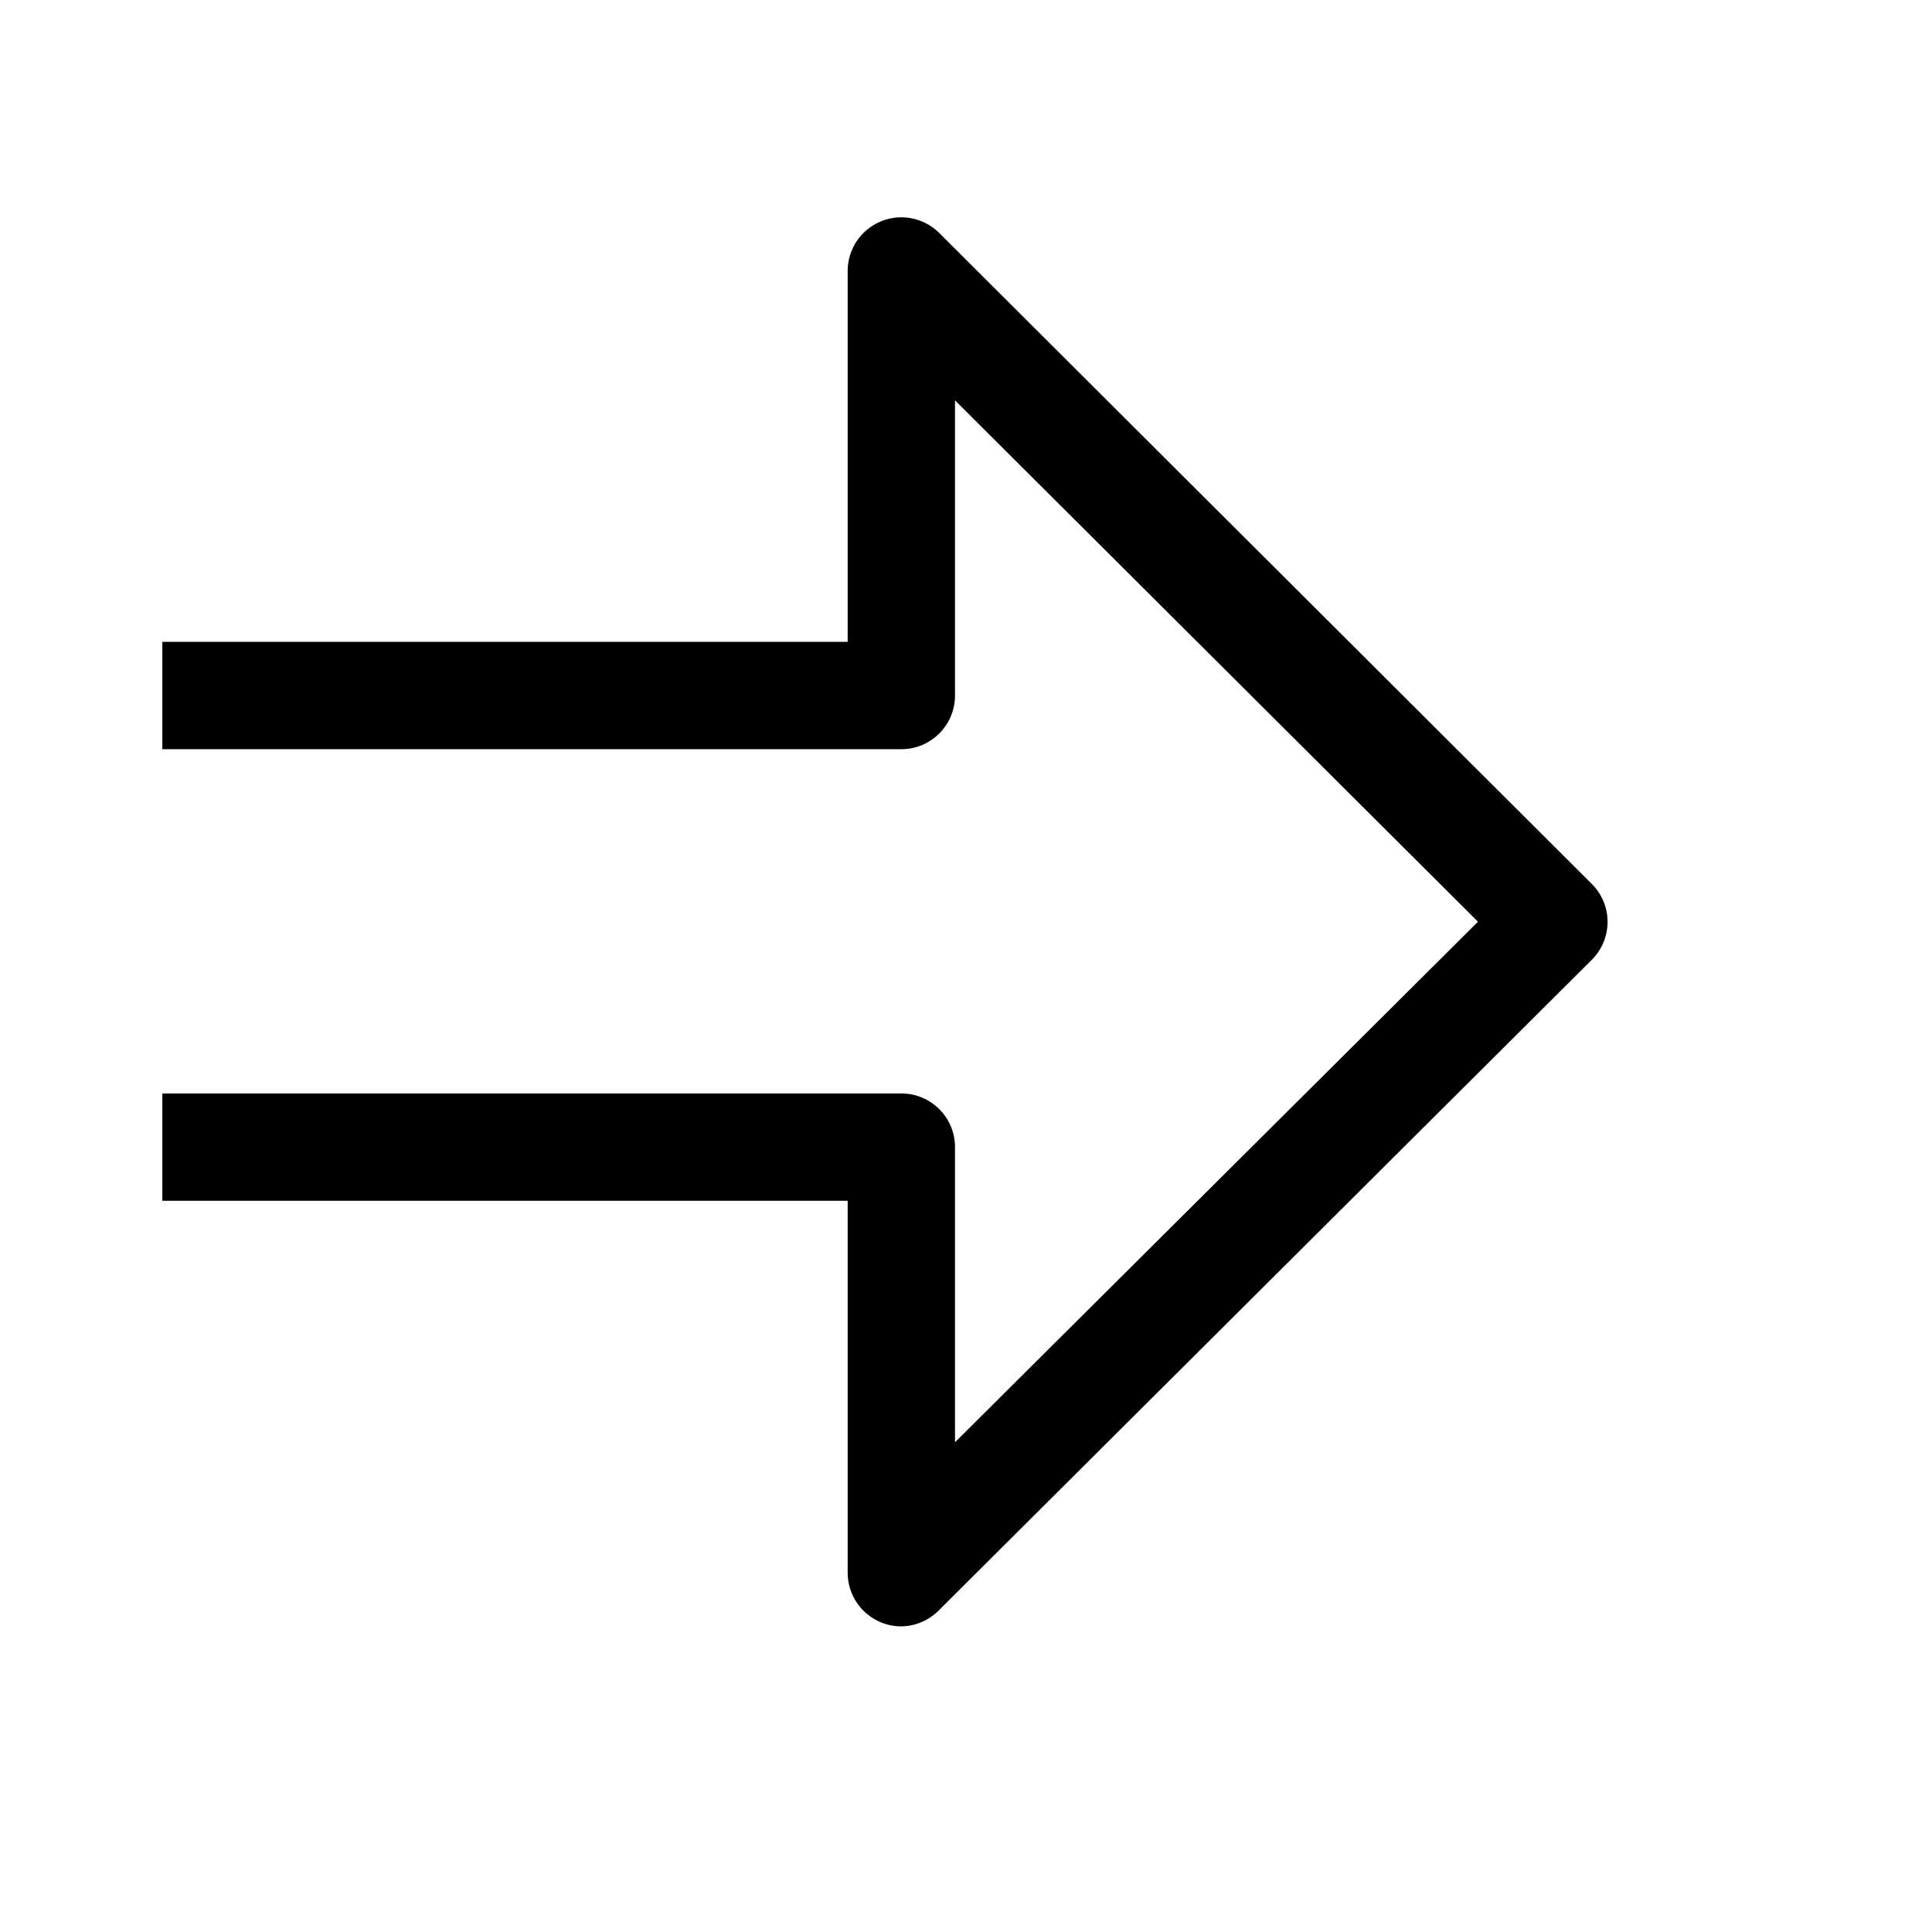
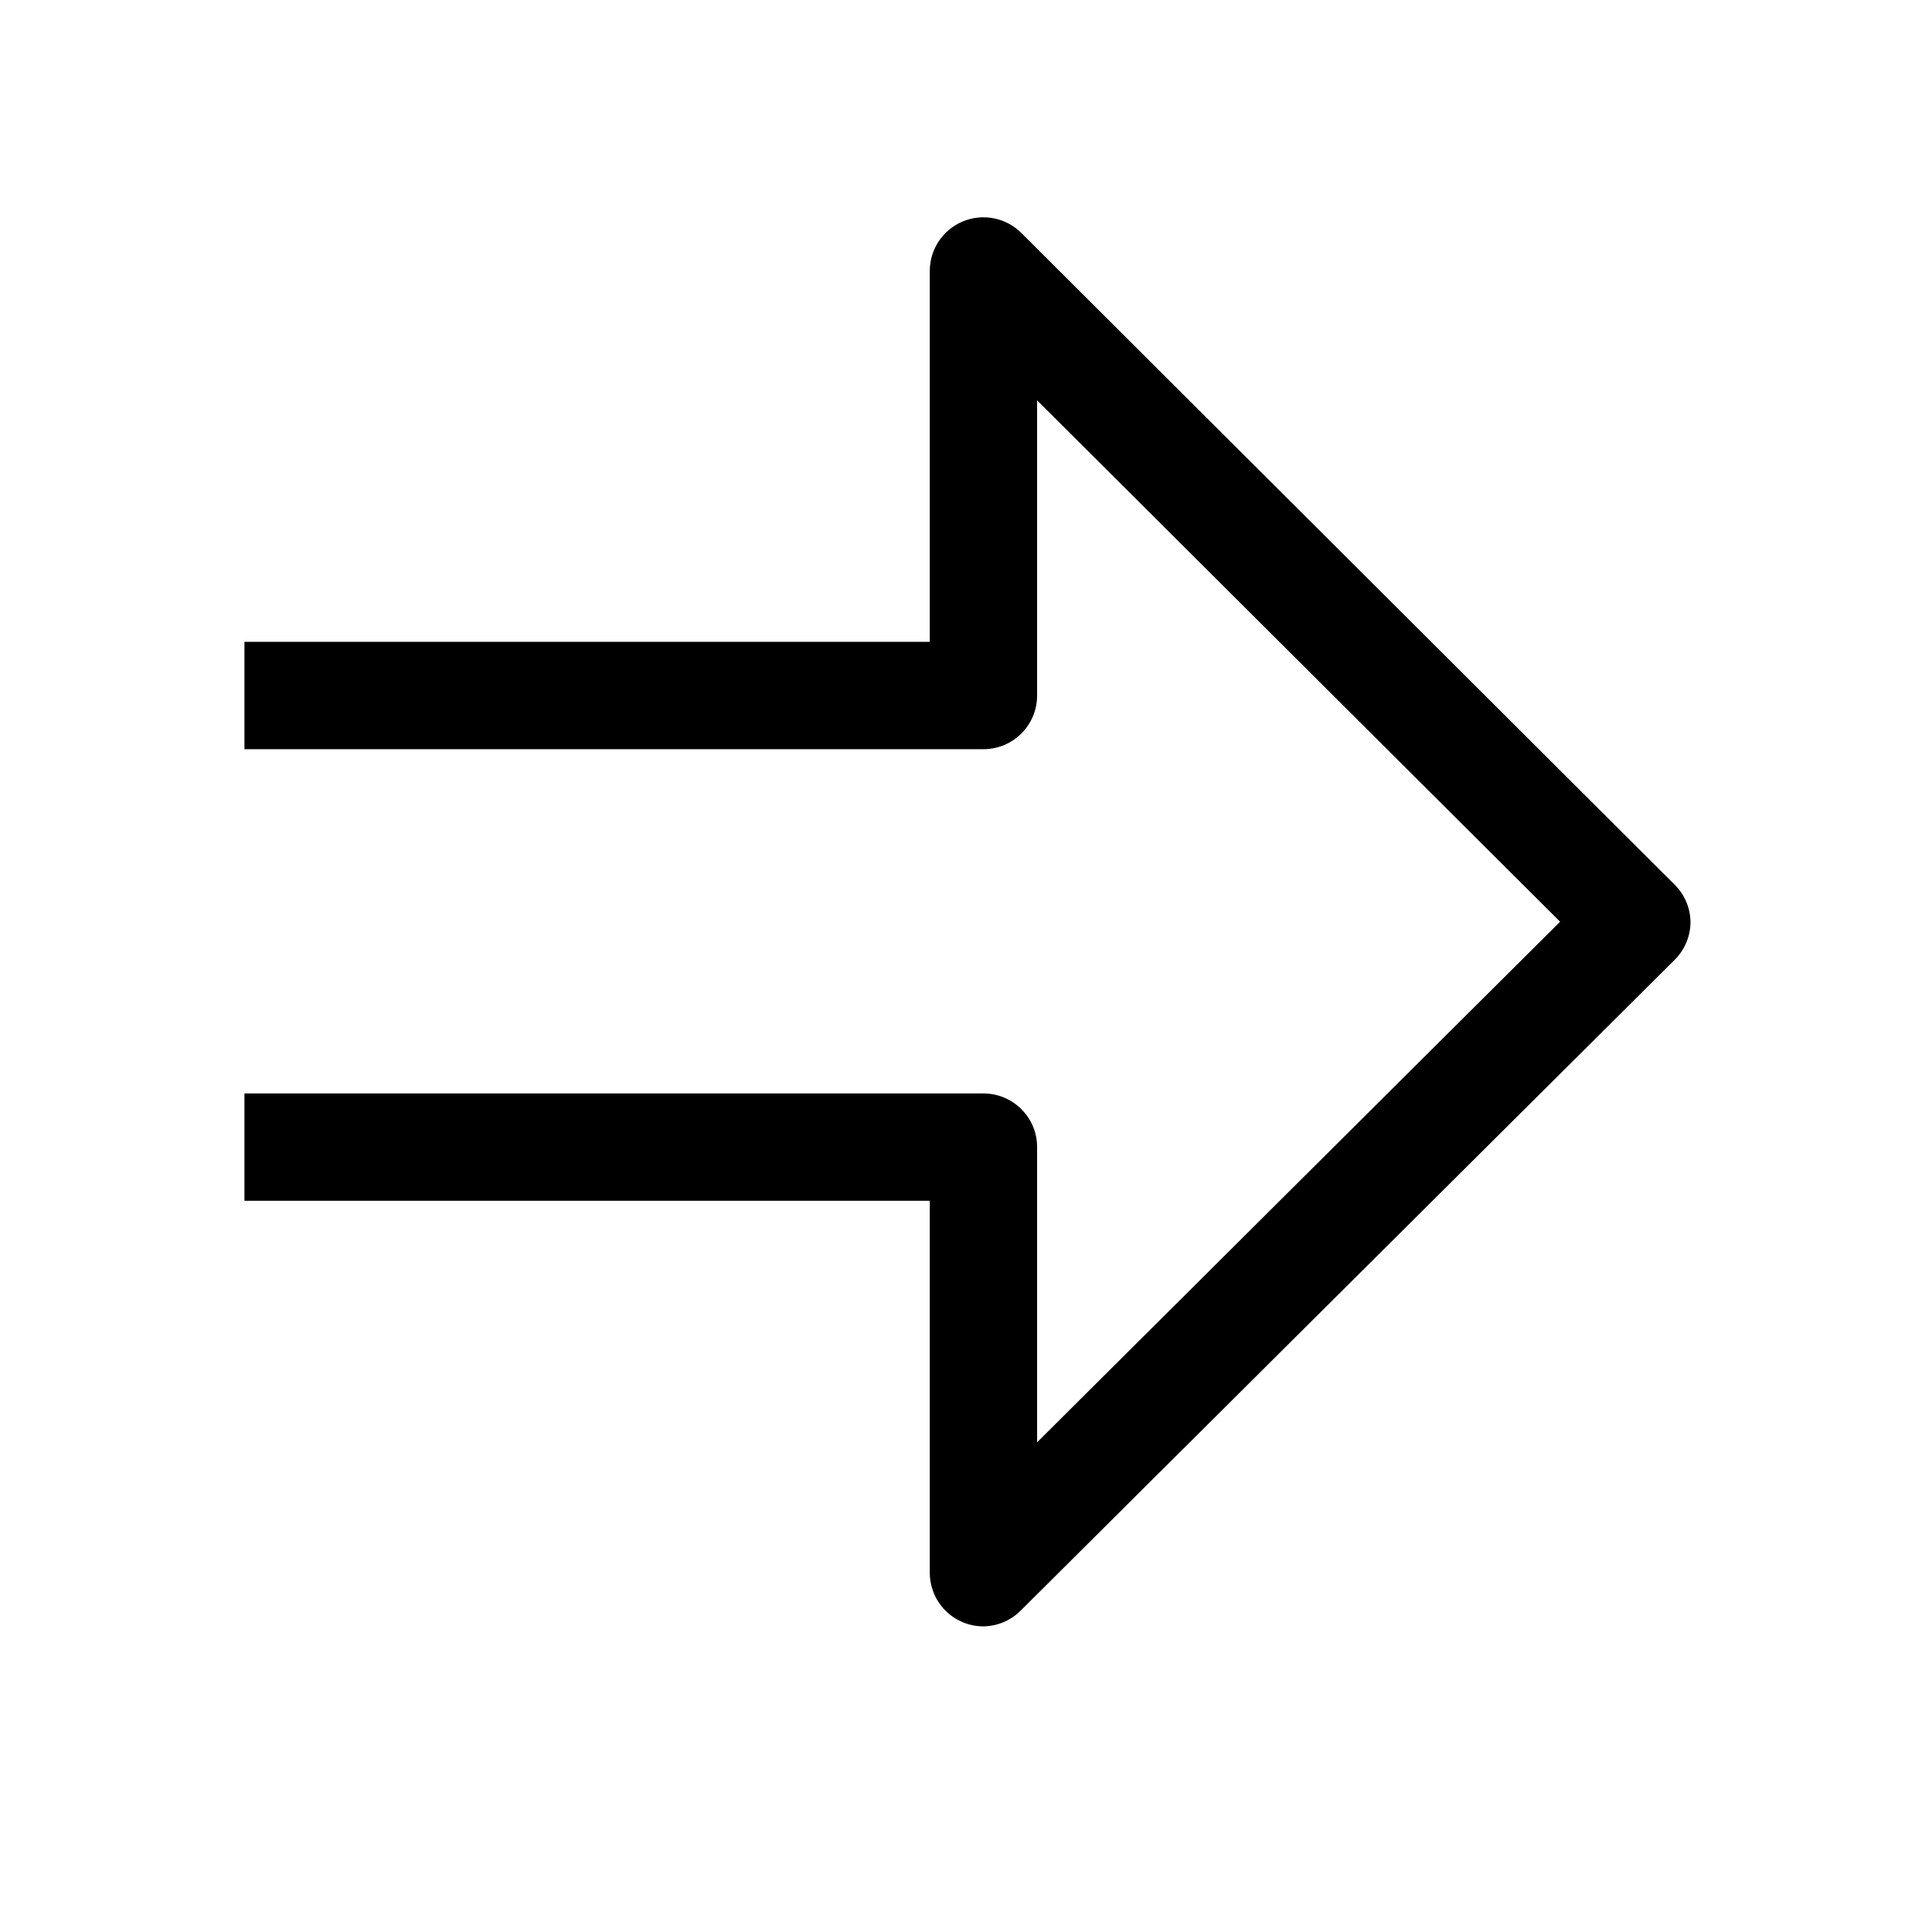
<svg xmlns="http://www.w3.org/2000/svg" viewBox="0 0 72 72">
  <rect x="0.36" y="0.36" width="71.28" height="71.28" fill="none" />
-   <path d="M33.59,60.61a2,2,0,0,1-.76-.15,2,2,0,0,1-1.24-1.85V44.75H6.05v-4H33.59a2,2,0,0,1,2,2v11L55.08,34.35,35.59,14.92v11a2,2,0,0,1-2,2H6.05v-4H31.59V10.1A2,2,0,0,1,35,8.68L59.32,32.94a2,2,0,0,1,.59,1.41,2,2,0,0,1-.59,1.42L35,60A2,2,0,0,1,33.59,60.61Z" />
+   <path d="M36.65,60.61a2,2,0,0,1-.76-.15,2,2,0,0,1-1.24-1.85V44.75H9.11v-4H36.65a2,2,0,0,1,2,2v11L58.14,34.35,38.65,14.92v11a2,2,0,0,1-2,2H9.11v-4H34.65V10.1a2,2,0,0,1,3.41-1.42L62.38,32.94A2,2,0,0,1,63,34.35a2,2,0,0,1-.59,1.42L38.06,60A2,2,0,0,1,36.65,60.61Z" />
</svg>
